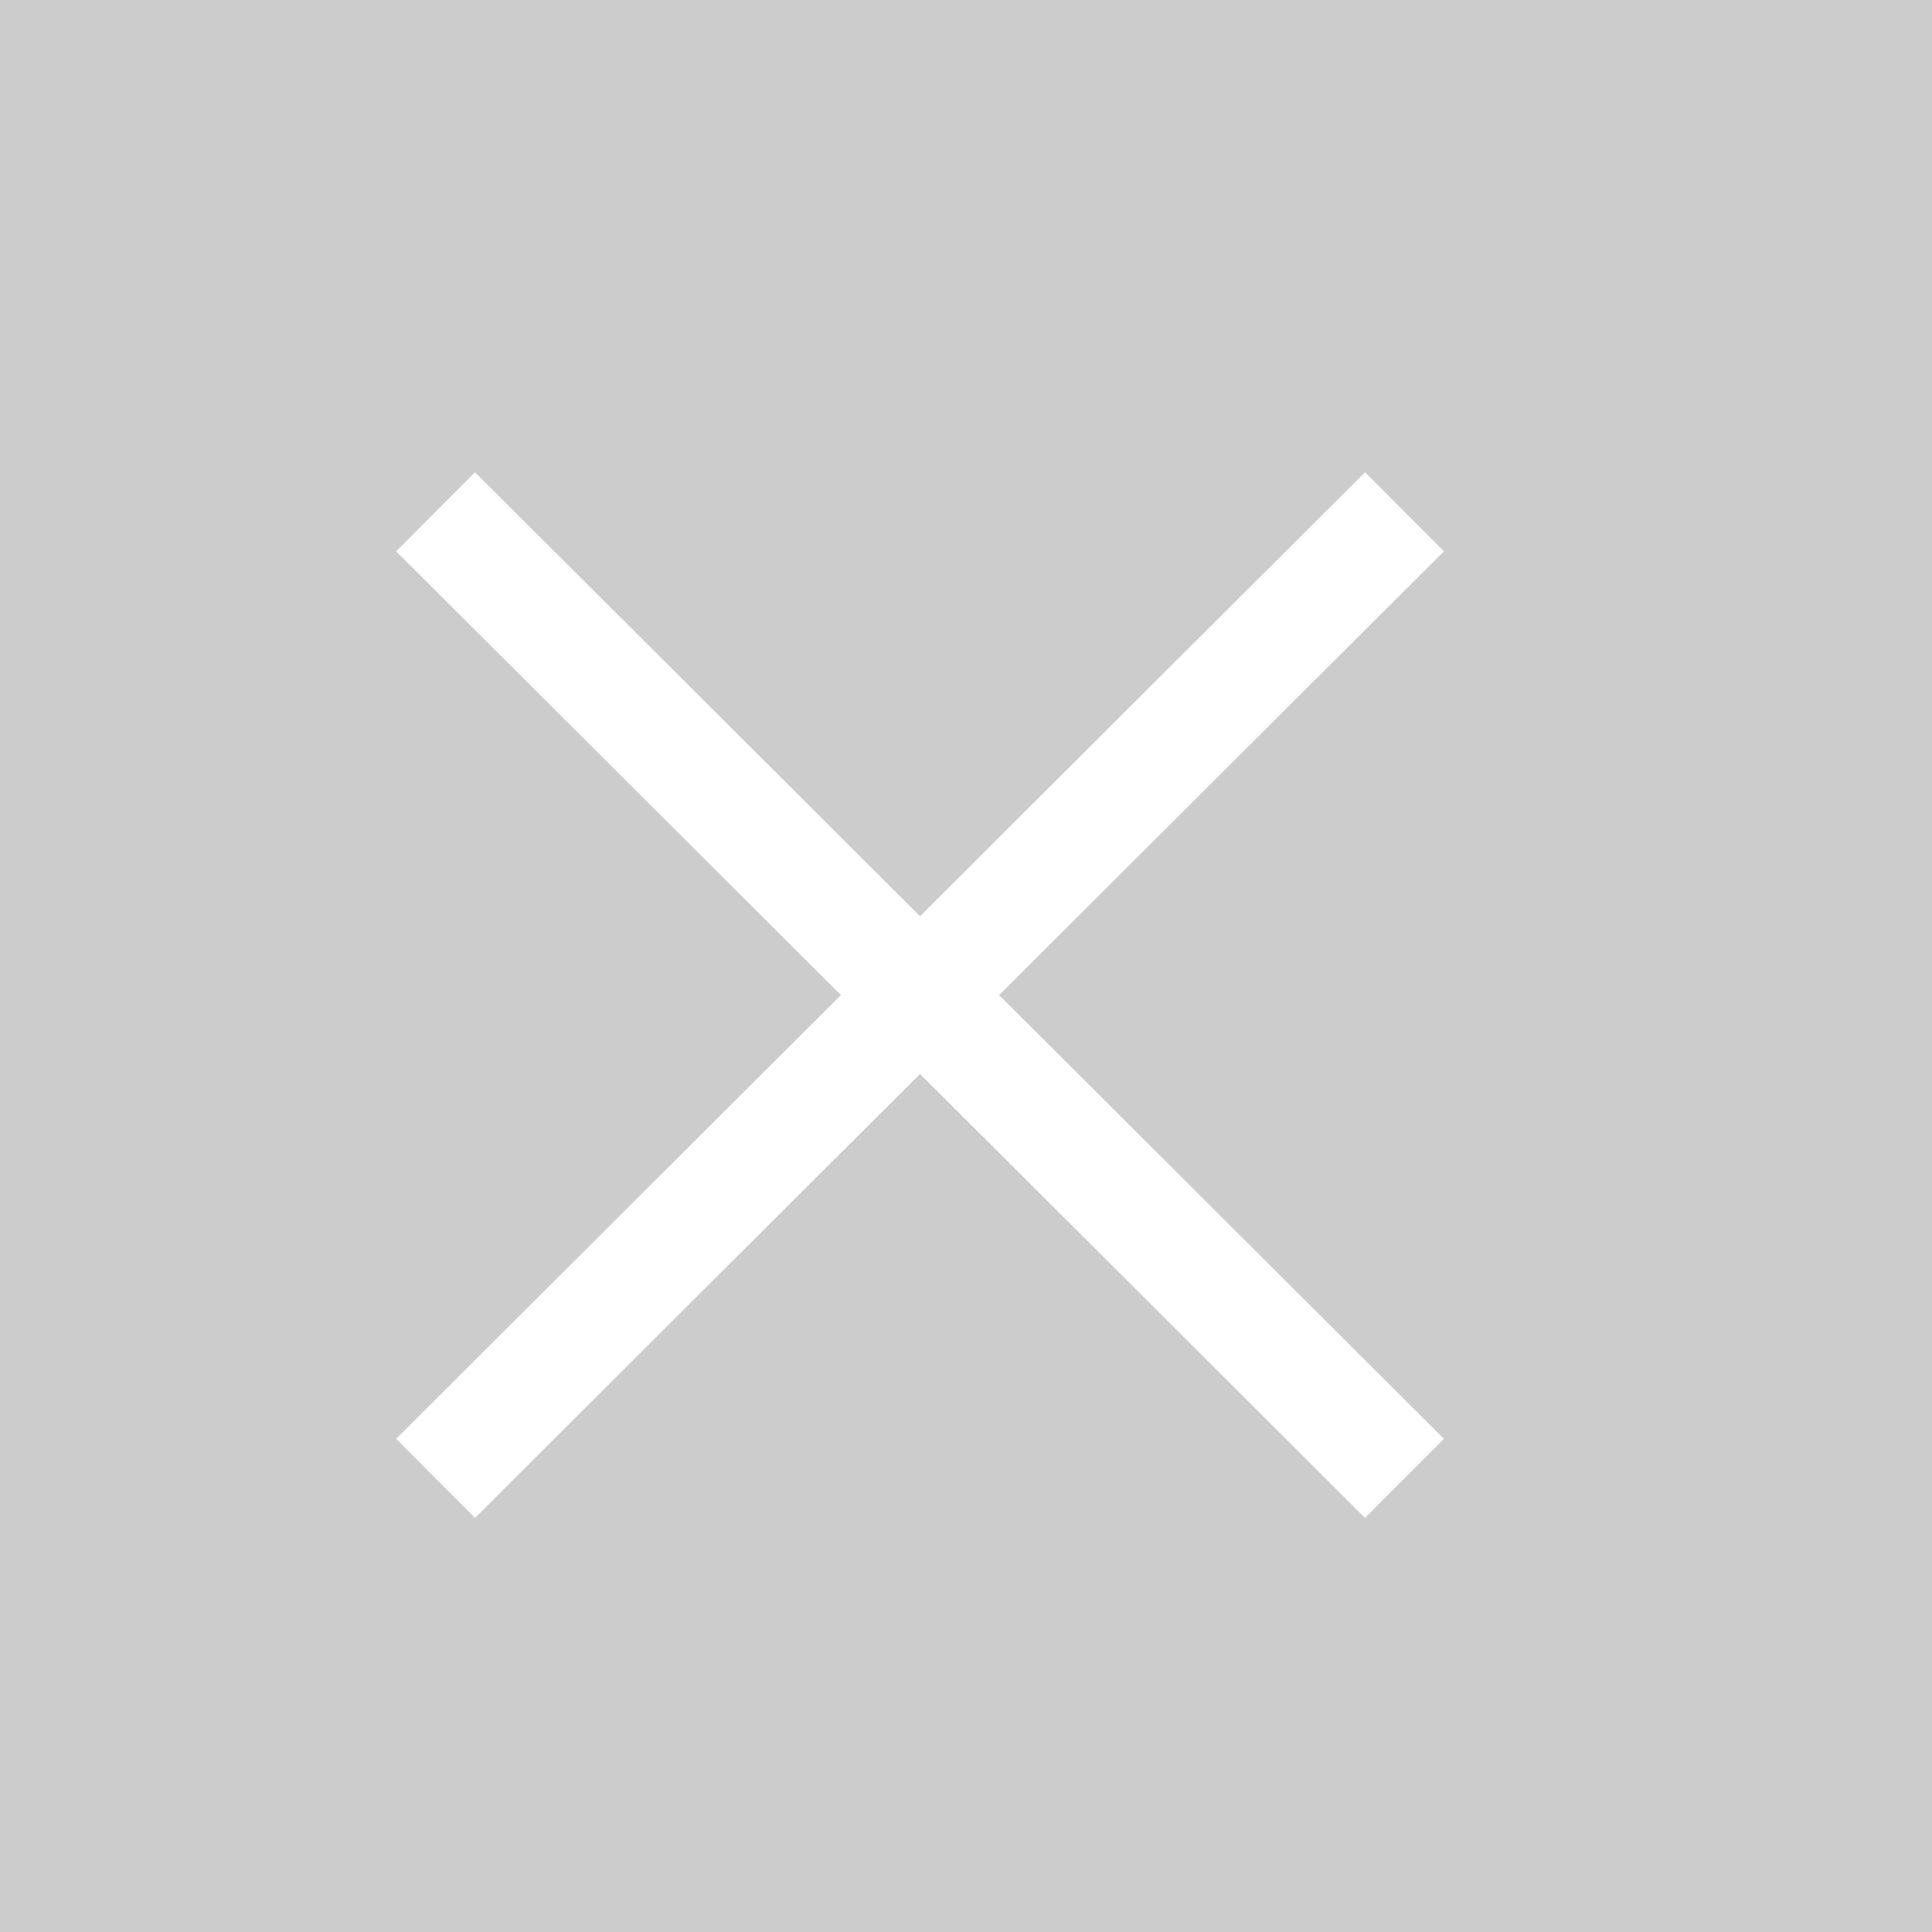
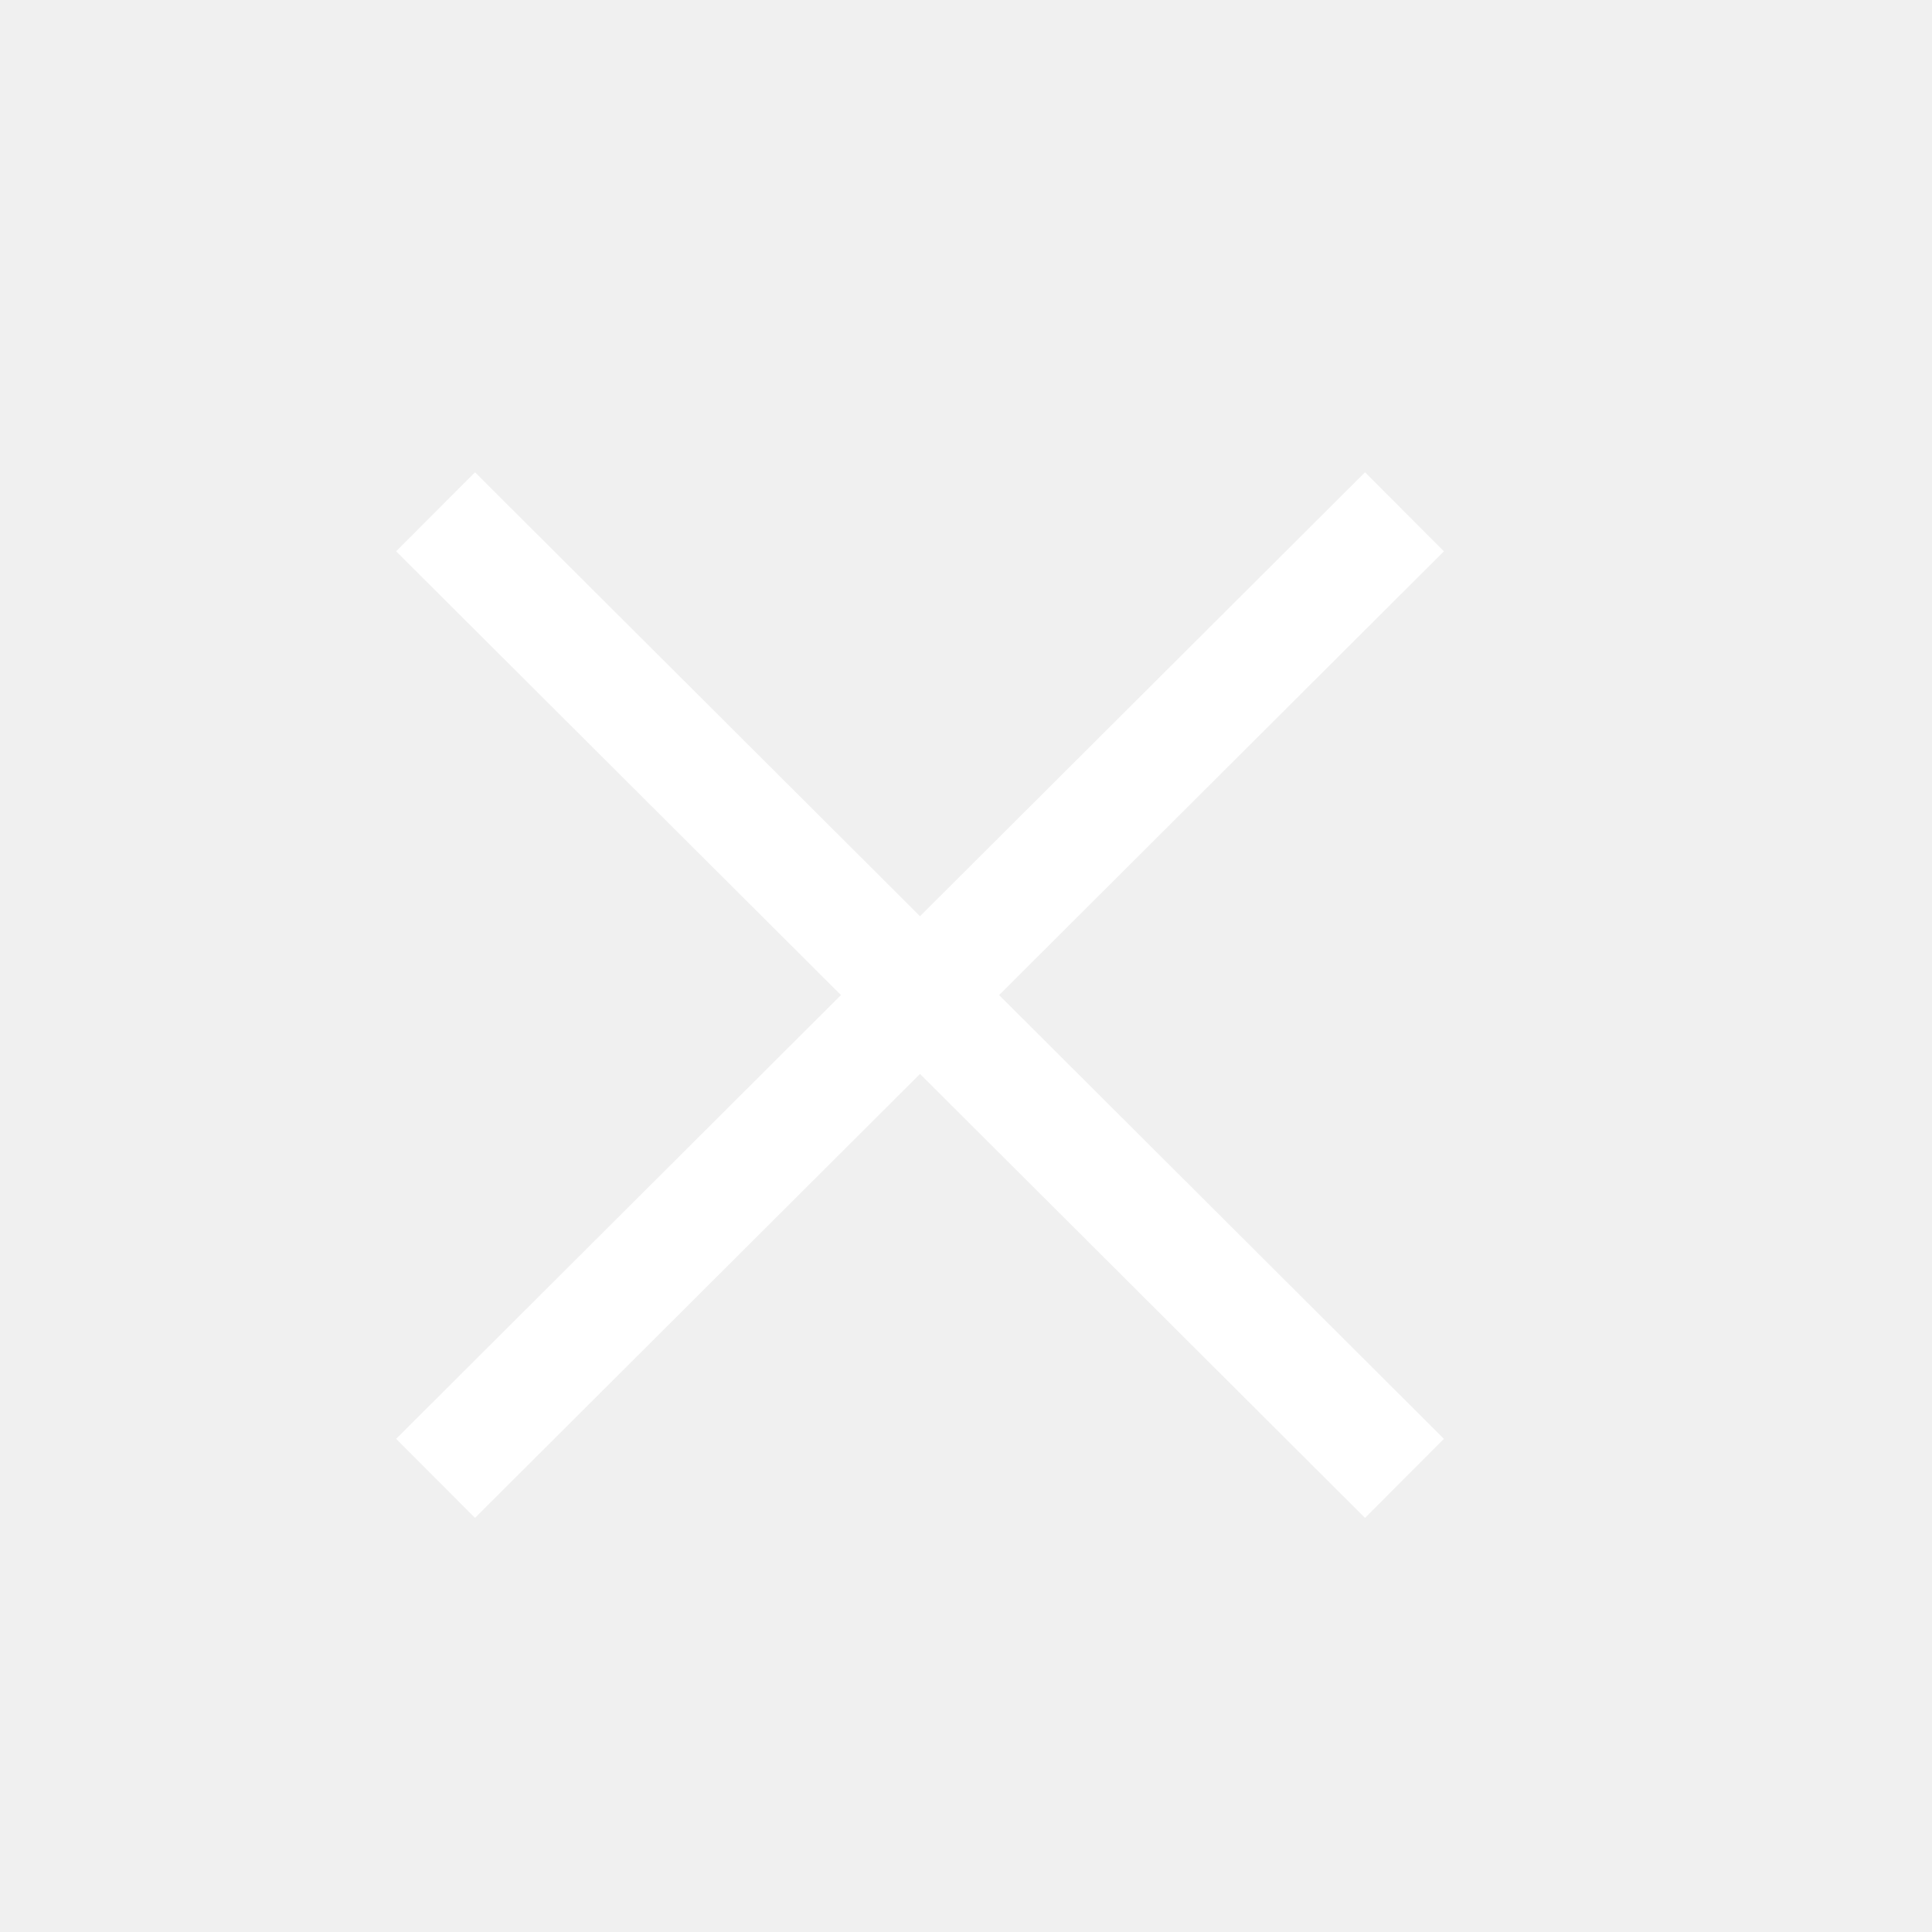
<svg xmlns="http://www.w3.org/2000/svg" version="1.1" width="24" height="24" viewBox="2 2 20 20" enable-background="new 0 0 24.00 24.00" xml:space="preserve" id="svg4">
  <defs id="defs8" />
-   <rect x="0" y="0" width="24" height="24" fill="#cccccc" />
  <path style="fill:none;fill-rule:evenodd;stroke:#ffffff;stroke-width:1.156;stroke-linecap:butt;stroke-linejoin:miter;stroke-miterlimit:4;stroke-dasharray:none;stroke-opacity:1" d="M 16.539,7.298 6.509,17.304" id="path834" />
  <path style="fill:none;fill-rule:evenodd;stroke:#ffffff;stroke-width:1.156;stroke-linecap:butt;stroke-linejoin:miter;stroke-miterlimit:4;stroke-dasharray:none;stroke-opacity:1" d="M 6.509,7.298 16.539,17.304" id="path836" />
</svg>
